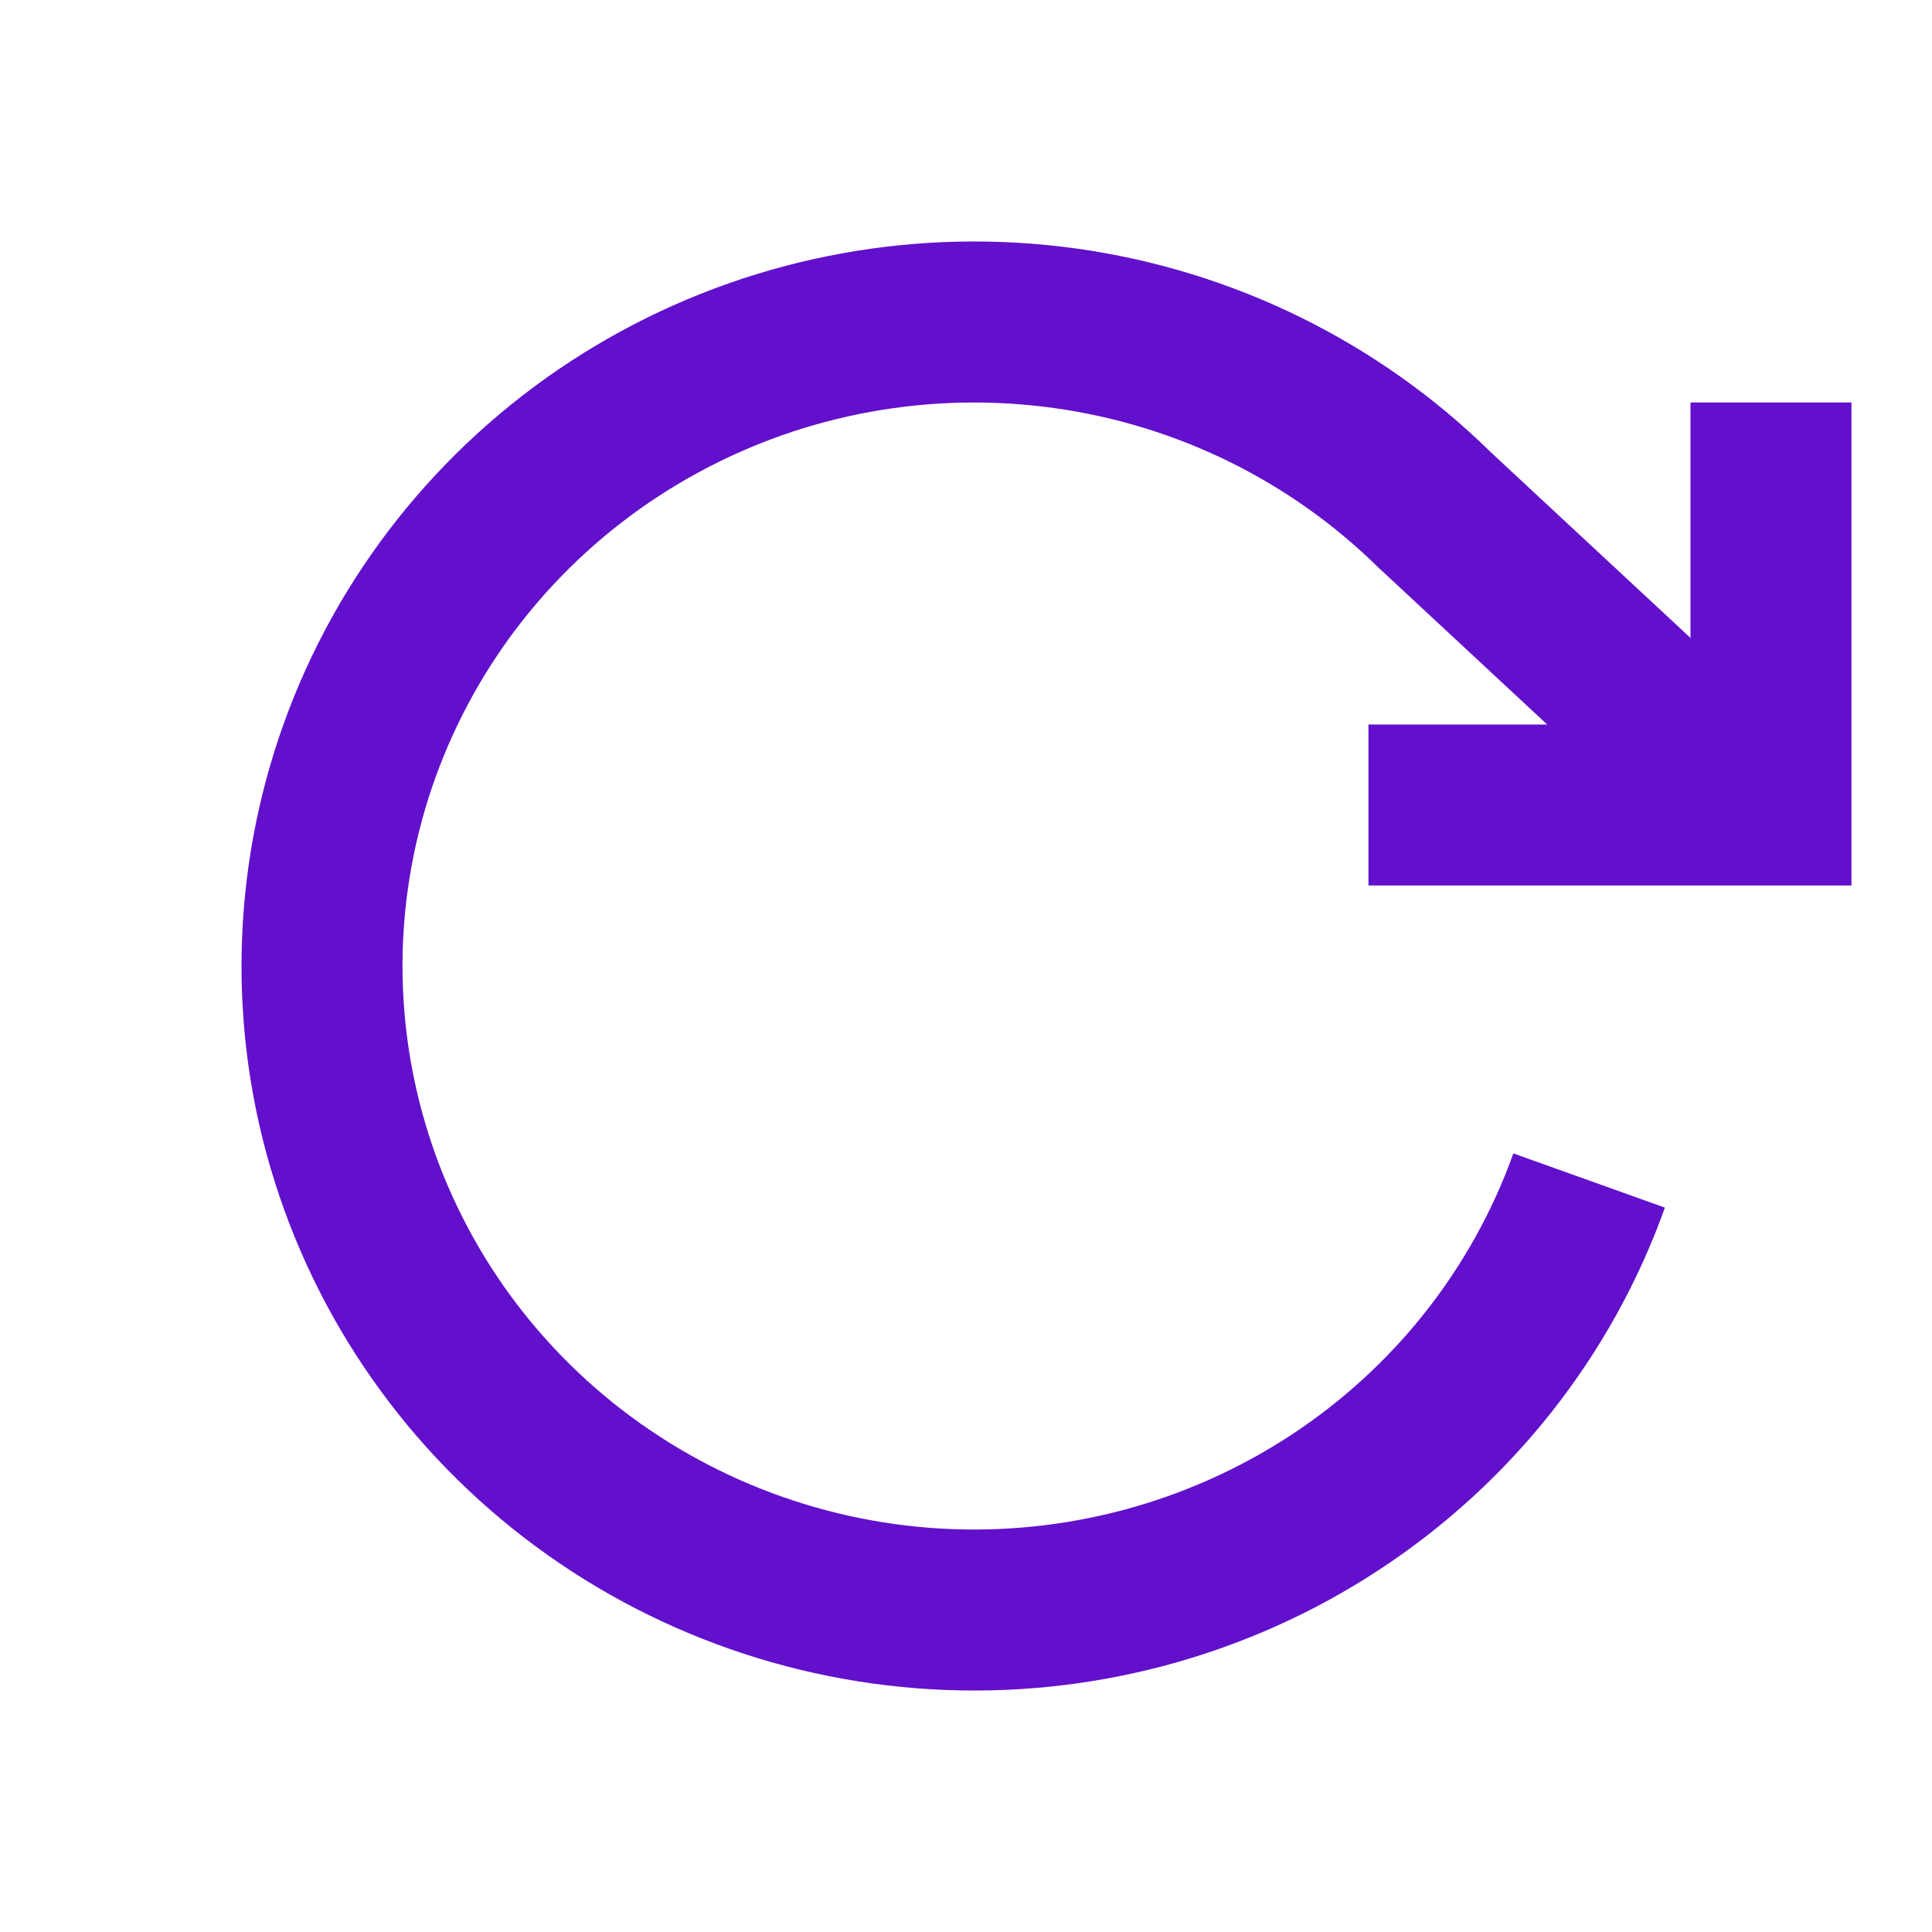
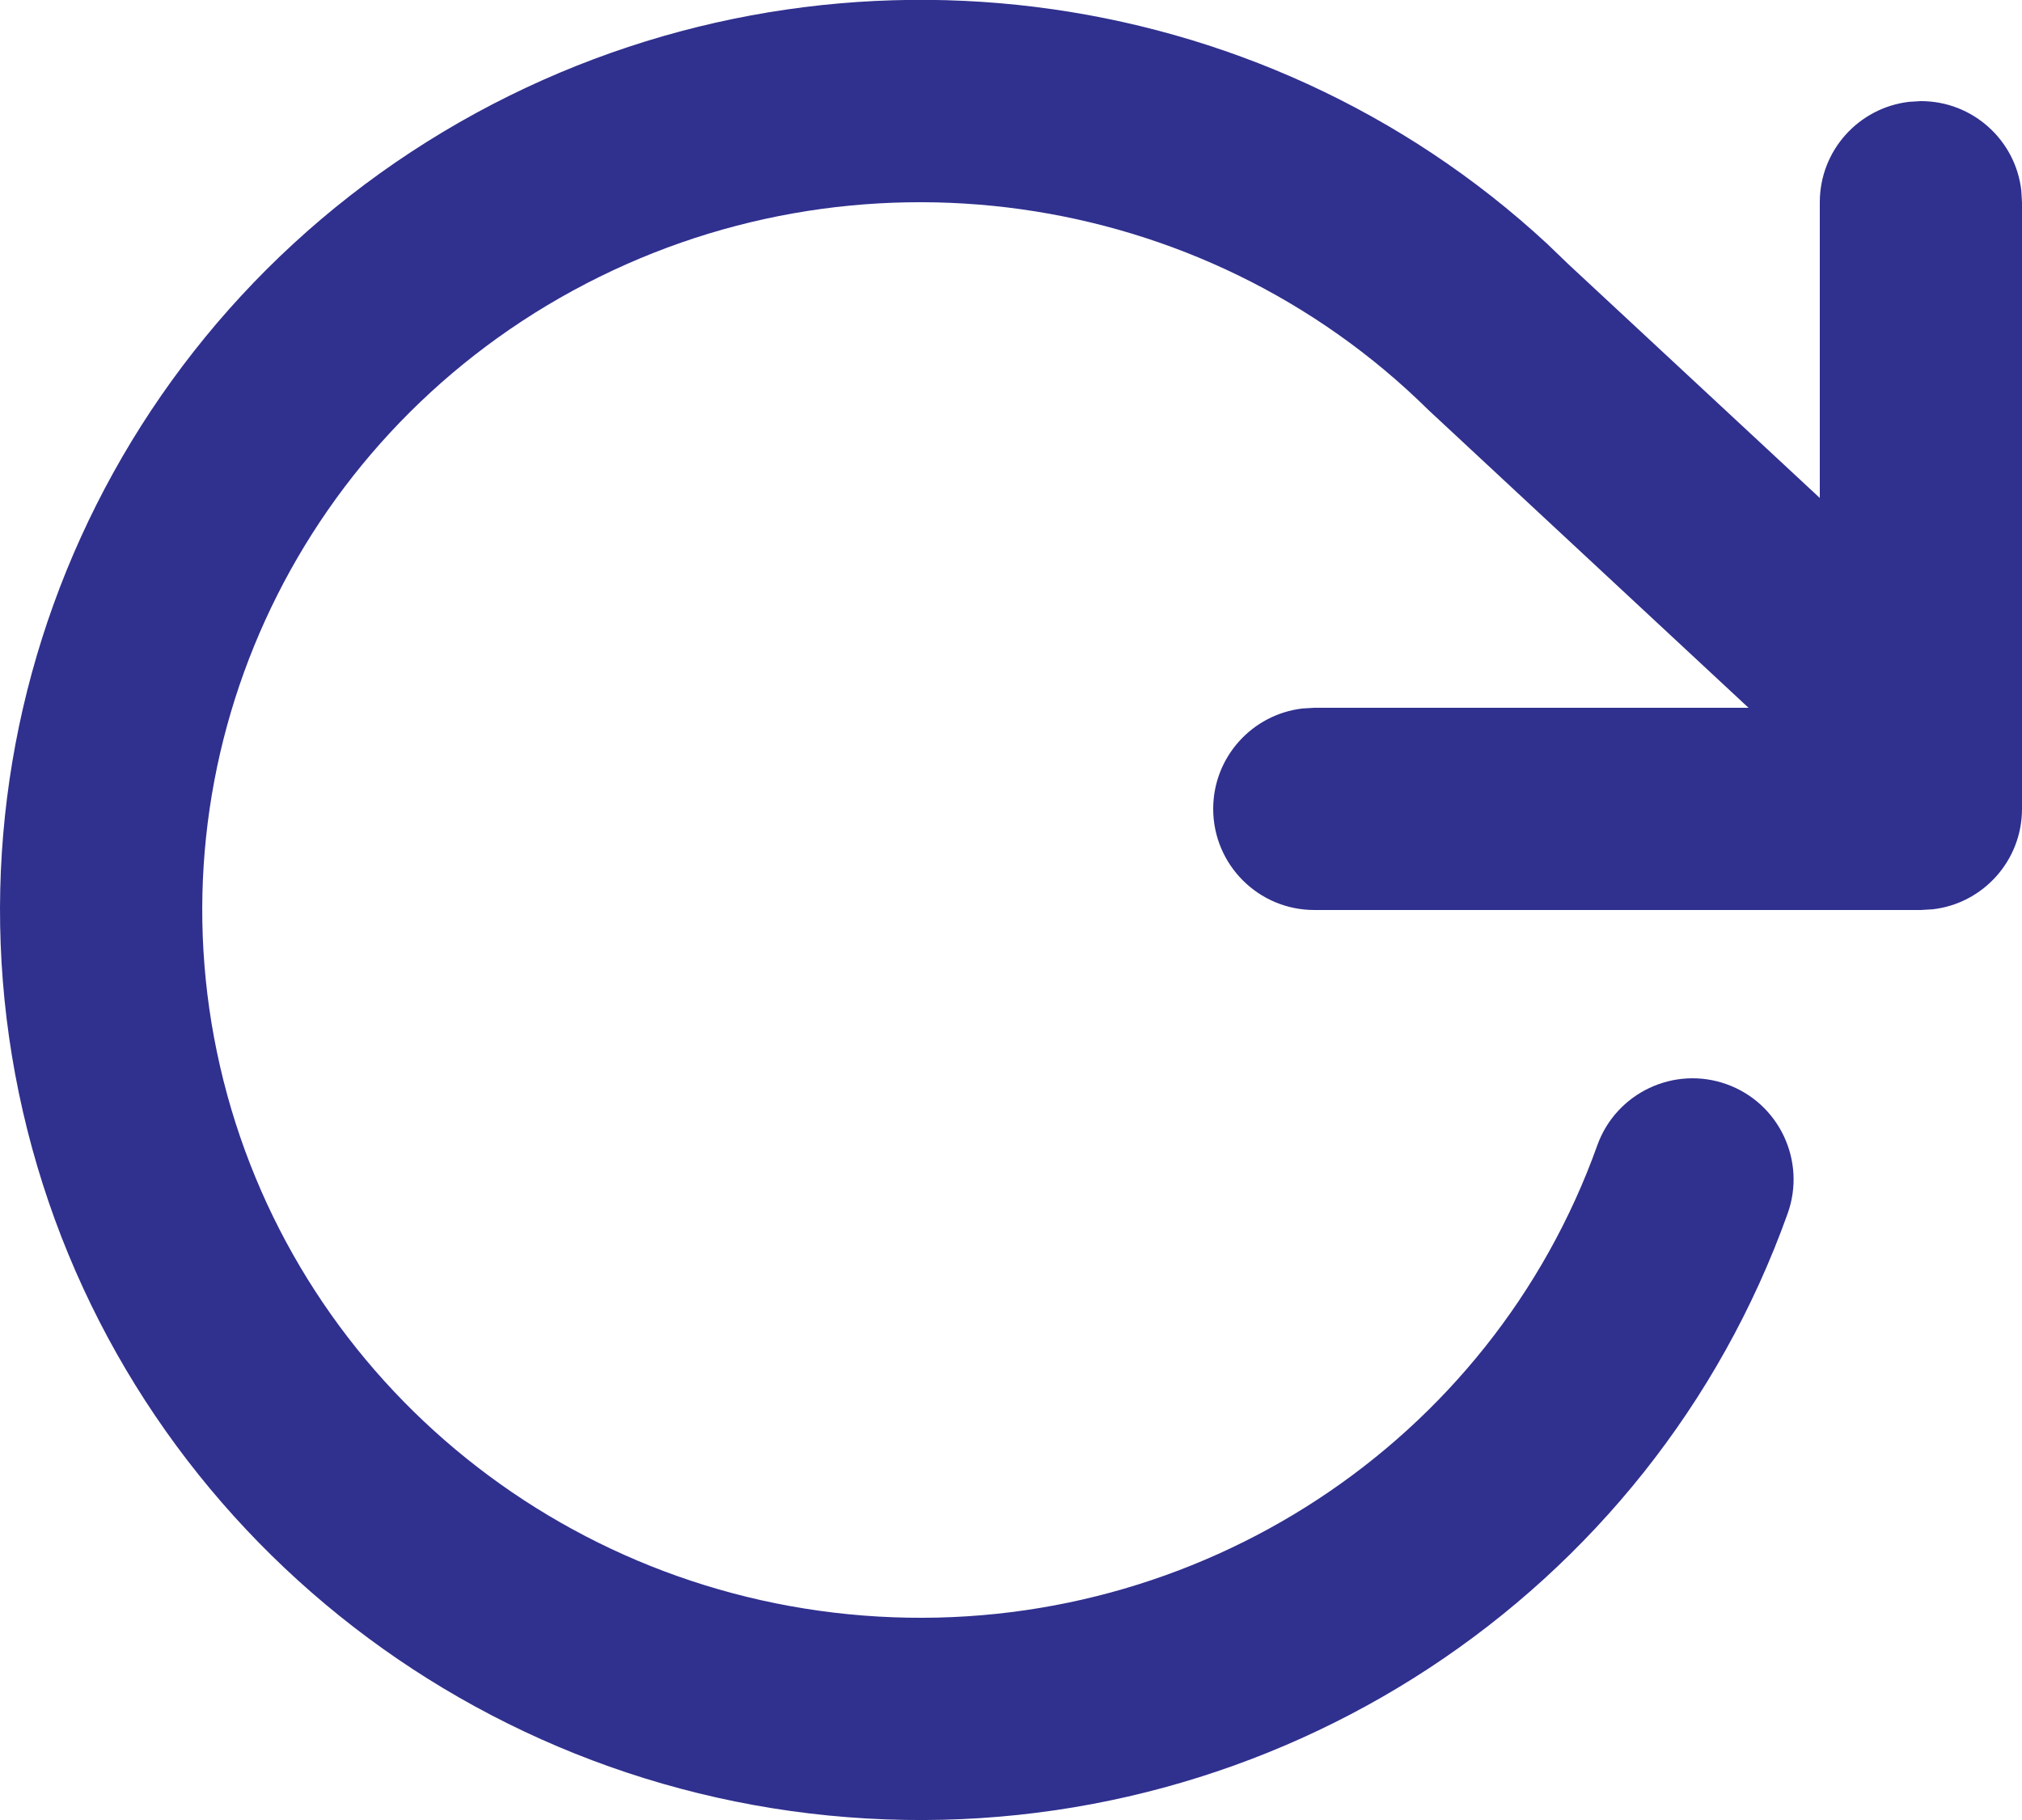
- <svg xmlns="http://www.w3.org/2000/svg" width="16" height="16" viewBox="0 0 16 16" fill="none">
-   <path d="M5.779 3.915C6.678 3.425 7.715 3.237 8.734 3.38C9.752 3.522 10.694 3.988 11.419 4.704L11.427 4.711L12.813 6H11.333V7.333H15.333V3.333H14V5.283L12.349 3.748C11.42 2.833 10.216 2.241 8.919 2.059C7.618 1.877 6.292 2.117 5.141 2.744C3.99 3.371 3.074 4.352 2.534 5.539C1.994 6.727 1.859 8.057 2.15 9.327C2.442 10.598 3.143 11.739 4.147 12.579C5.151 13.419 6.403 13.914 7.714 13.99C9.025 14.066 10.327 13.719 11.422 13C12.518 12.281 13.349 11.229 13.788 10.001L12.533 9.552C12.192 10.505 11.546 11.324 10.691 11.885C9.835 12.446 8.818 12.718 7.791 12.659C6.764 12.599 5.786 12.212 5.003 11.557C4.22 10.902 3.676 10.014 3.45 9.029C3.224 8.044 3.328 7.013 3.748 6.091C4.167 5.169 4.879 4.405 5.779 3.915Z" fill="#6210CC" />
+ <svg xmlns="http://www.w3.org/2000/svg" width="20" height="18" viewBox="0 0 20 18" fill="none">
+   <path fill-rule="evenodd" clip-rule="evenodd" d="M15.303 2.411L15.513 2.613L18 4.925L18 2C18 1.487 18.386 1.065 18.884 1.007L19 1C19.513 1 19.936 1.386 19.993 1.883L20 2V8C20 8.513 19.614 8.936 19.117 8.993L19 9H13C12.448 9 12 8.552 12 8C12 7.487 12.386 7.065 12.883 7.007L13 7L17.295 7L14.13 4.056C11.893 1.846 8.441 1.363 5.669 2.873C2.901 4.38 1.479 7.507 2.176 10.544C2.873 13.584 5.526 15.805 8.687 15.988C11.848 16.171 14.747 14.268 15.799 11.328C15.985 10.808 16.558 10.537 17.078 10.723C17.598 10.909 17.868 11.482 17.682 12.002C16.33 15.781 12.615 18.218 8.571 17.985C4.527 17.751 1.123 14.901 0.226 10.991C-0.671 7.077 1.16 3.051 4.712 1.116C8.173 -0.768 12.456 -0.226 15.303 2.411Z" fill="#30308F" />
</svg>
